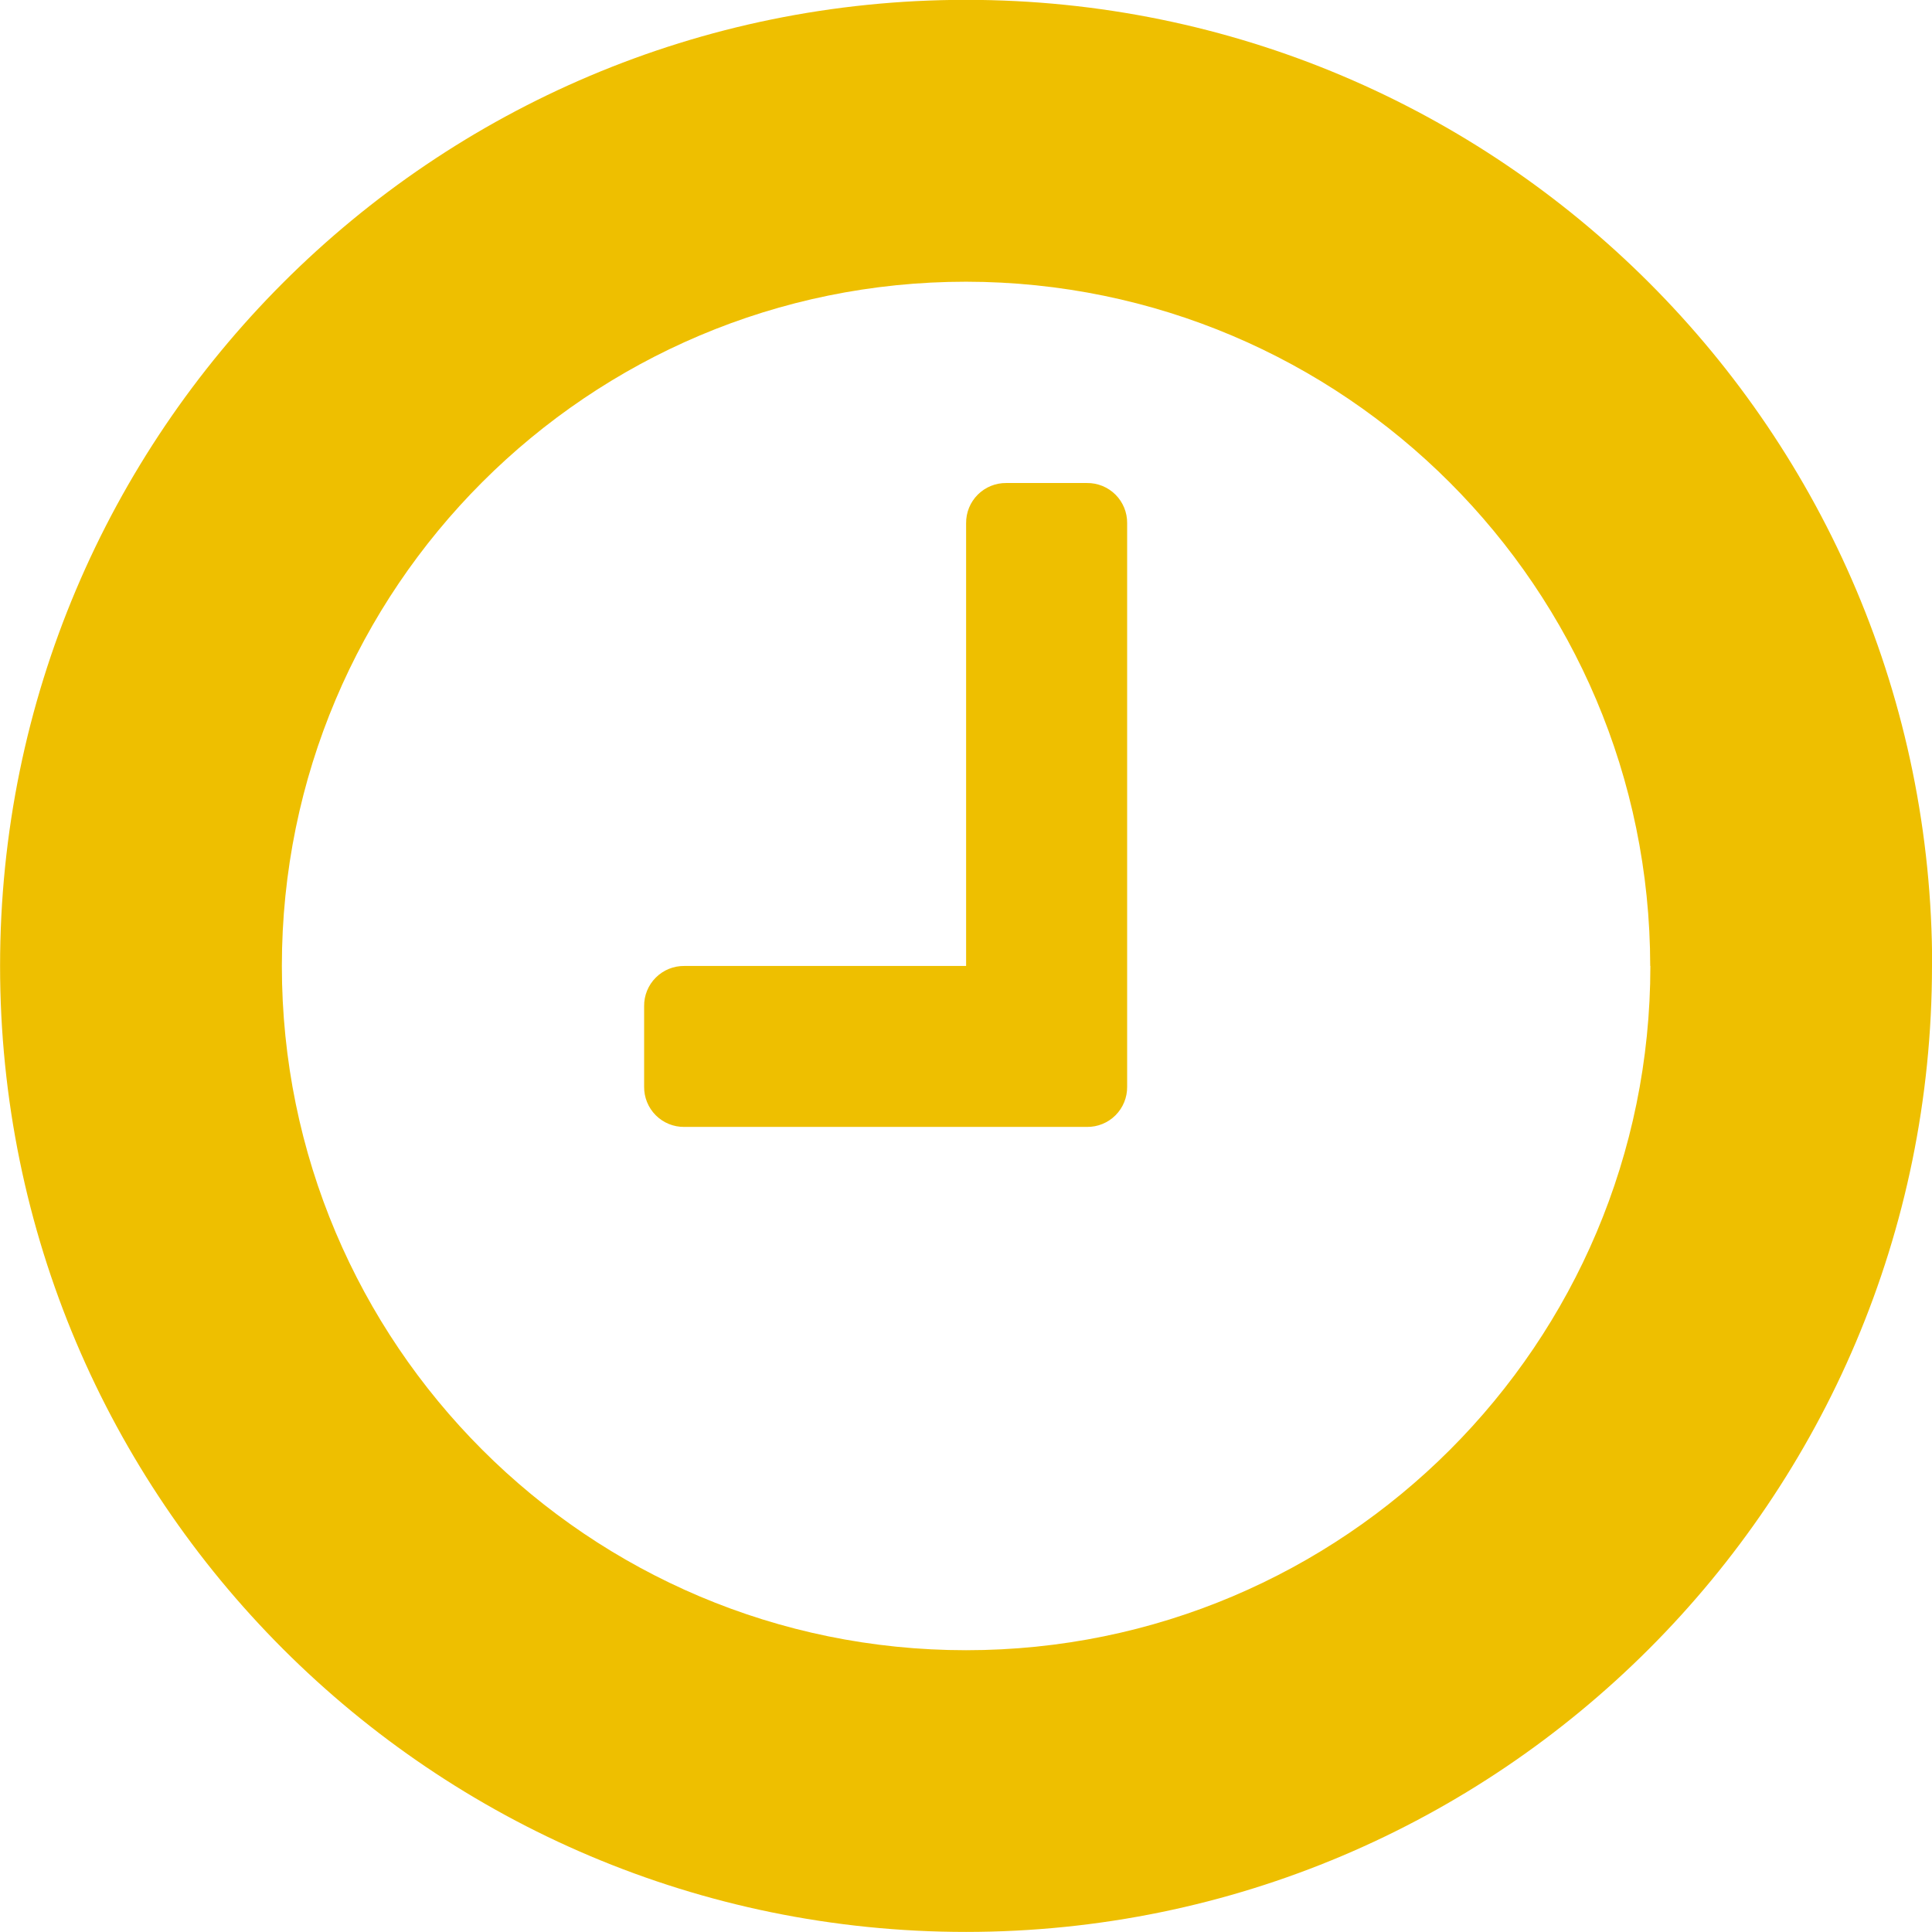
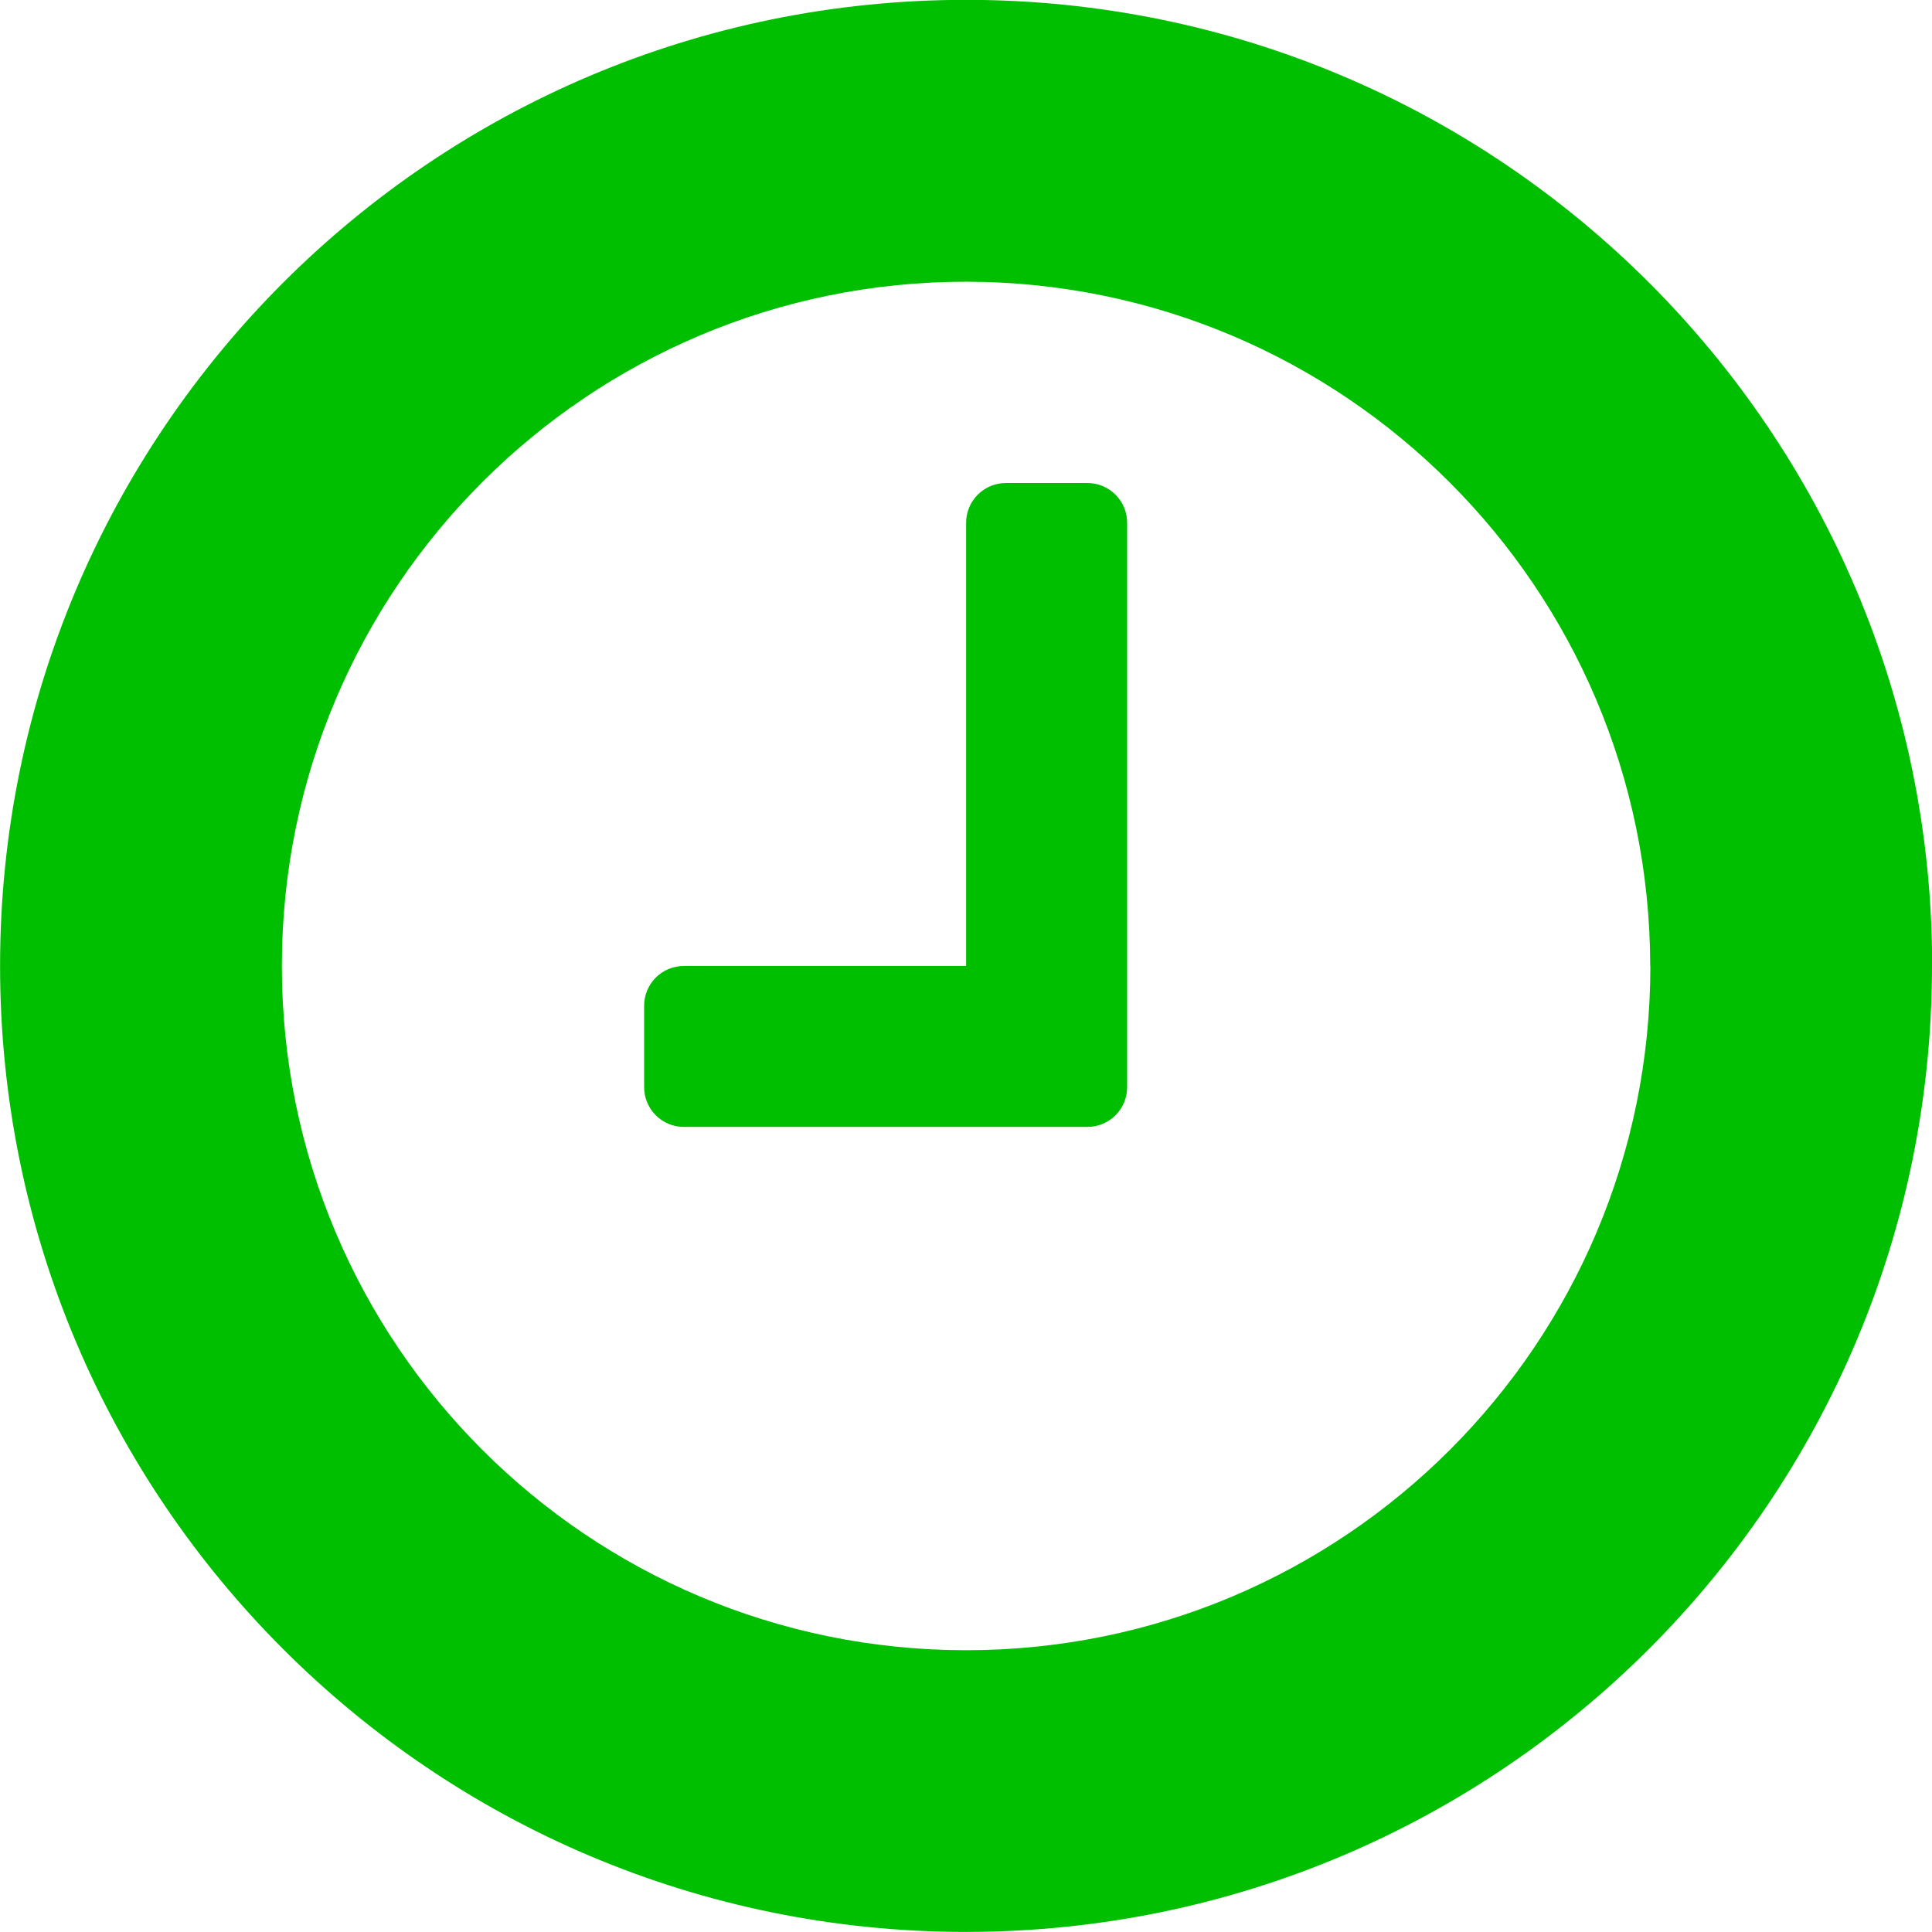
<svg xmlns="http://www.w3.org/2000/svg" width="25.711" height="25.711" viewBox="0 0 25.711 25.711">
-   <path id="_" data-name="" d="M1310,94.395a.529.529,0,0,0-.536-.535h-1.071a.529.529,0,0,0-.536.535v5.892h-3.749a.529.529,0,0,0-.536.535v1.071a.529.529,0,0,0,.536.536h5.356a.529.529,0,0,0,.536-.536Zm6.963,5.892a9.106,9.106,0,1,1-9.106-9.106A9.115,9.115,0,0,1,1316.961,100.287Zm3.75,0a12.856,12.856,0,1,0-12.856,12.855A12.859,12.859,0,0,0,1320.711,100.287Z" transform="translate(-1295 -87.432)" fill="#eebf00" />
+   <path id="_" data-name="" d="M1310,94.395a.529.529,0,0,0-.536-.535h-1.071a.529.529,0,0,0-.536.535v5.892h-3.749a.529.529,0,0,0-.536.535v1.071a.529.529,0,0,0,.536.536h5.356a.529.529,0,0,0,.536-.536Zm6.963,5.892a9.106,9.106,0,1,1-9.106-9.106A9.115,9.115,0,0,1,1316.961,100.287Zm3.75,0a12.856,12.856,0,1,0-12.856,12.855A12.859,12.859,0,0,0,1320.711,100.287Z" transform="translate(-1295 -87.432)" fill="#00bf00" />
</svg>
